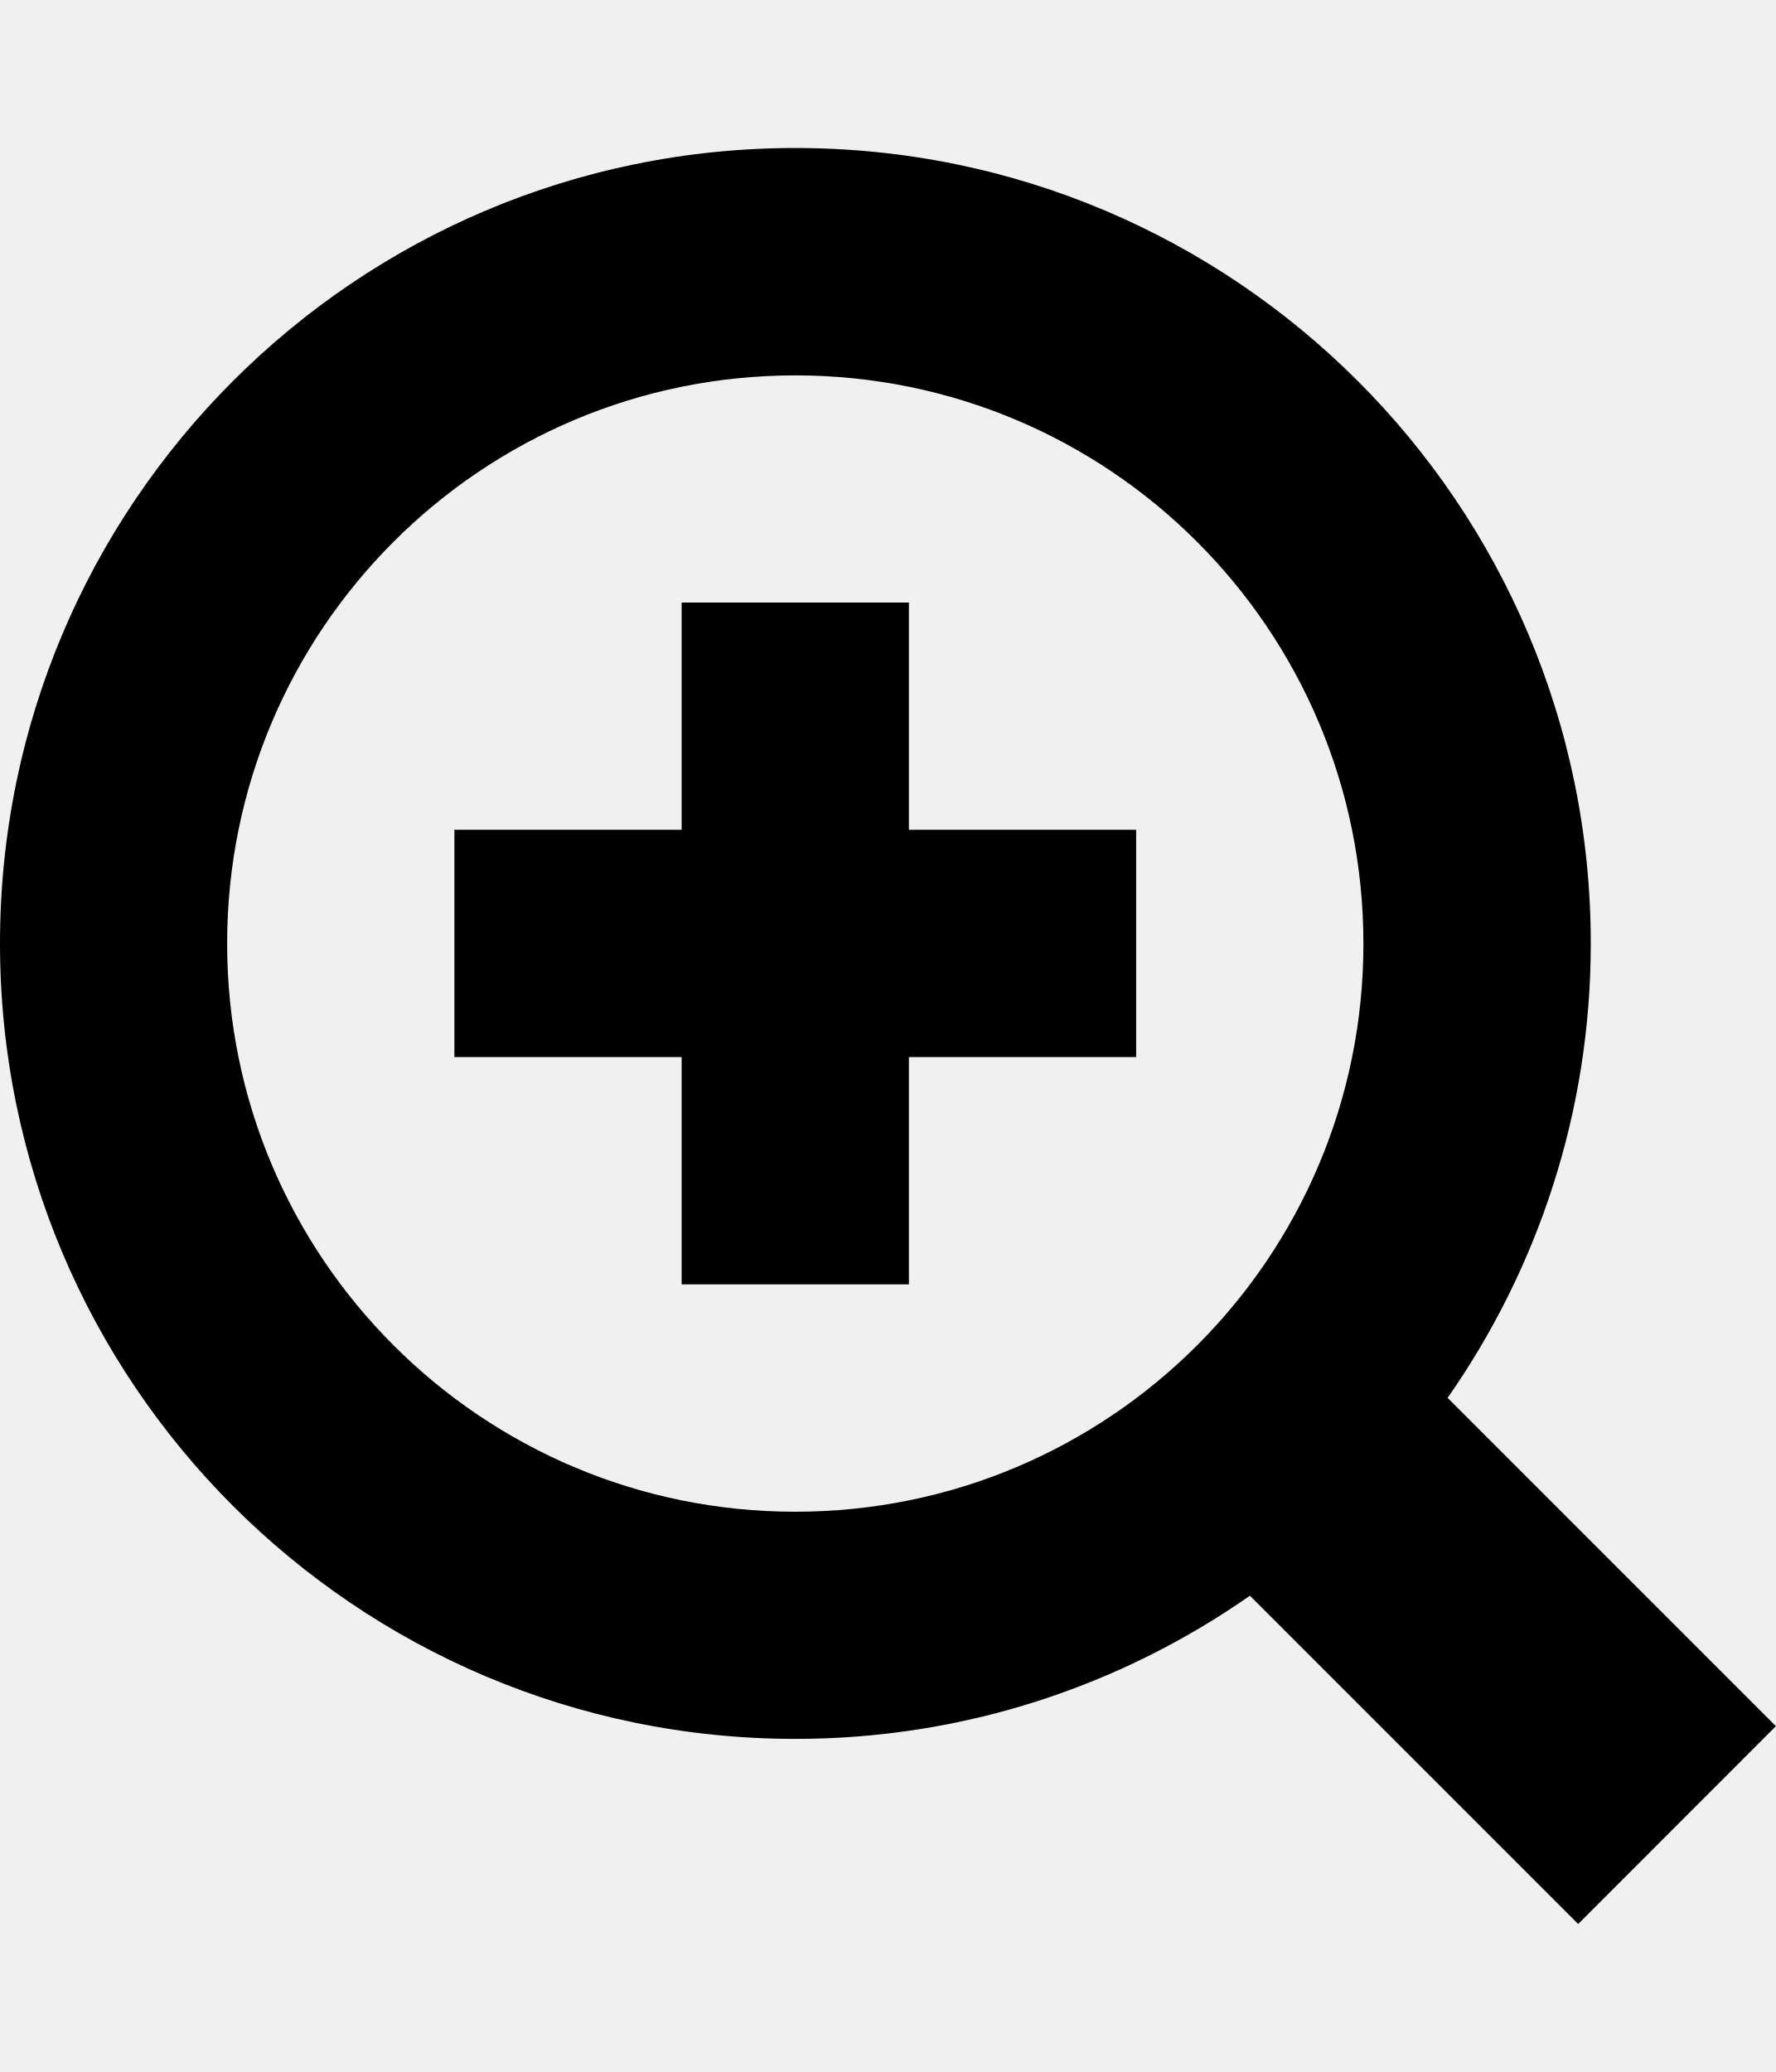
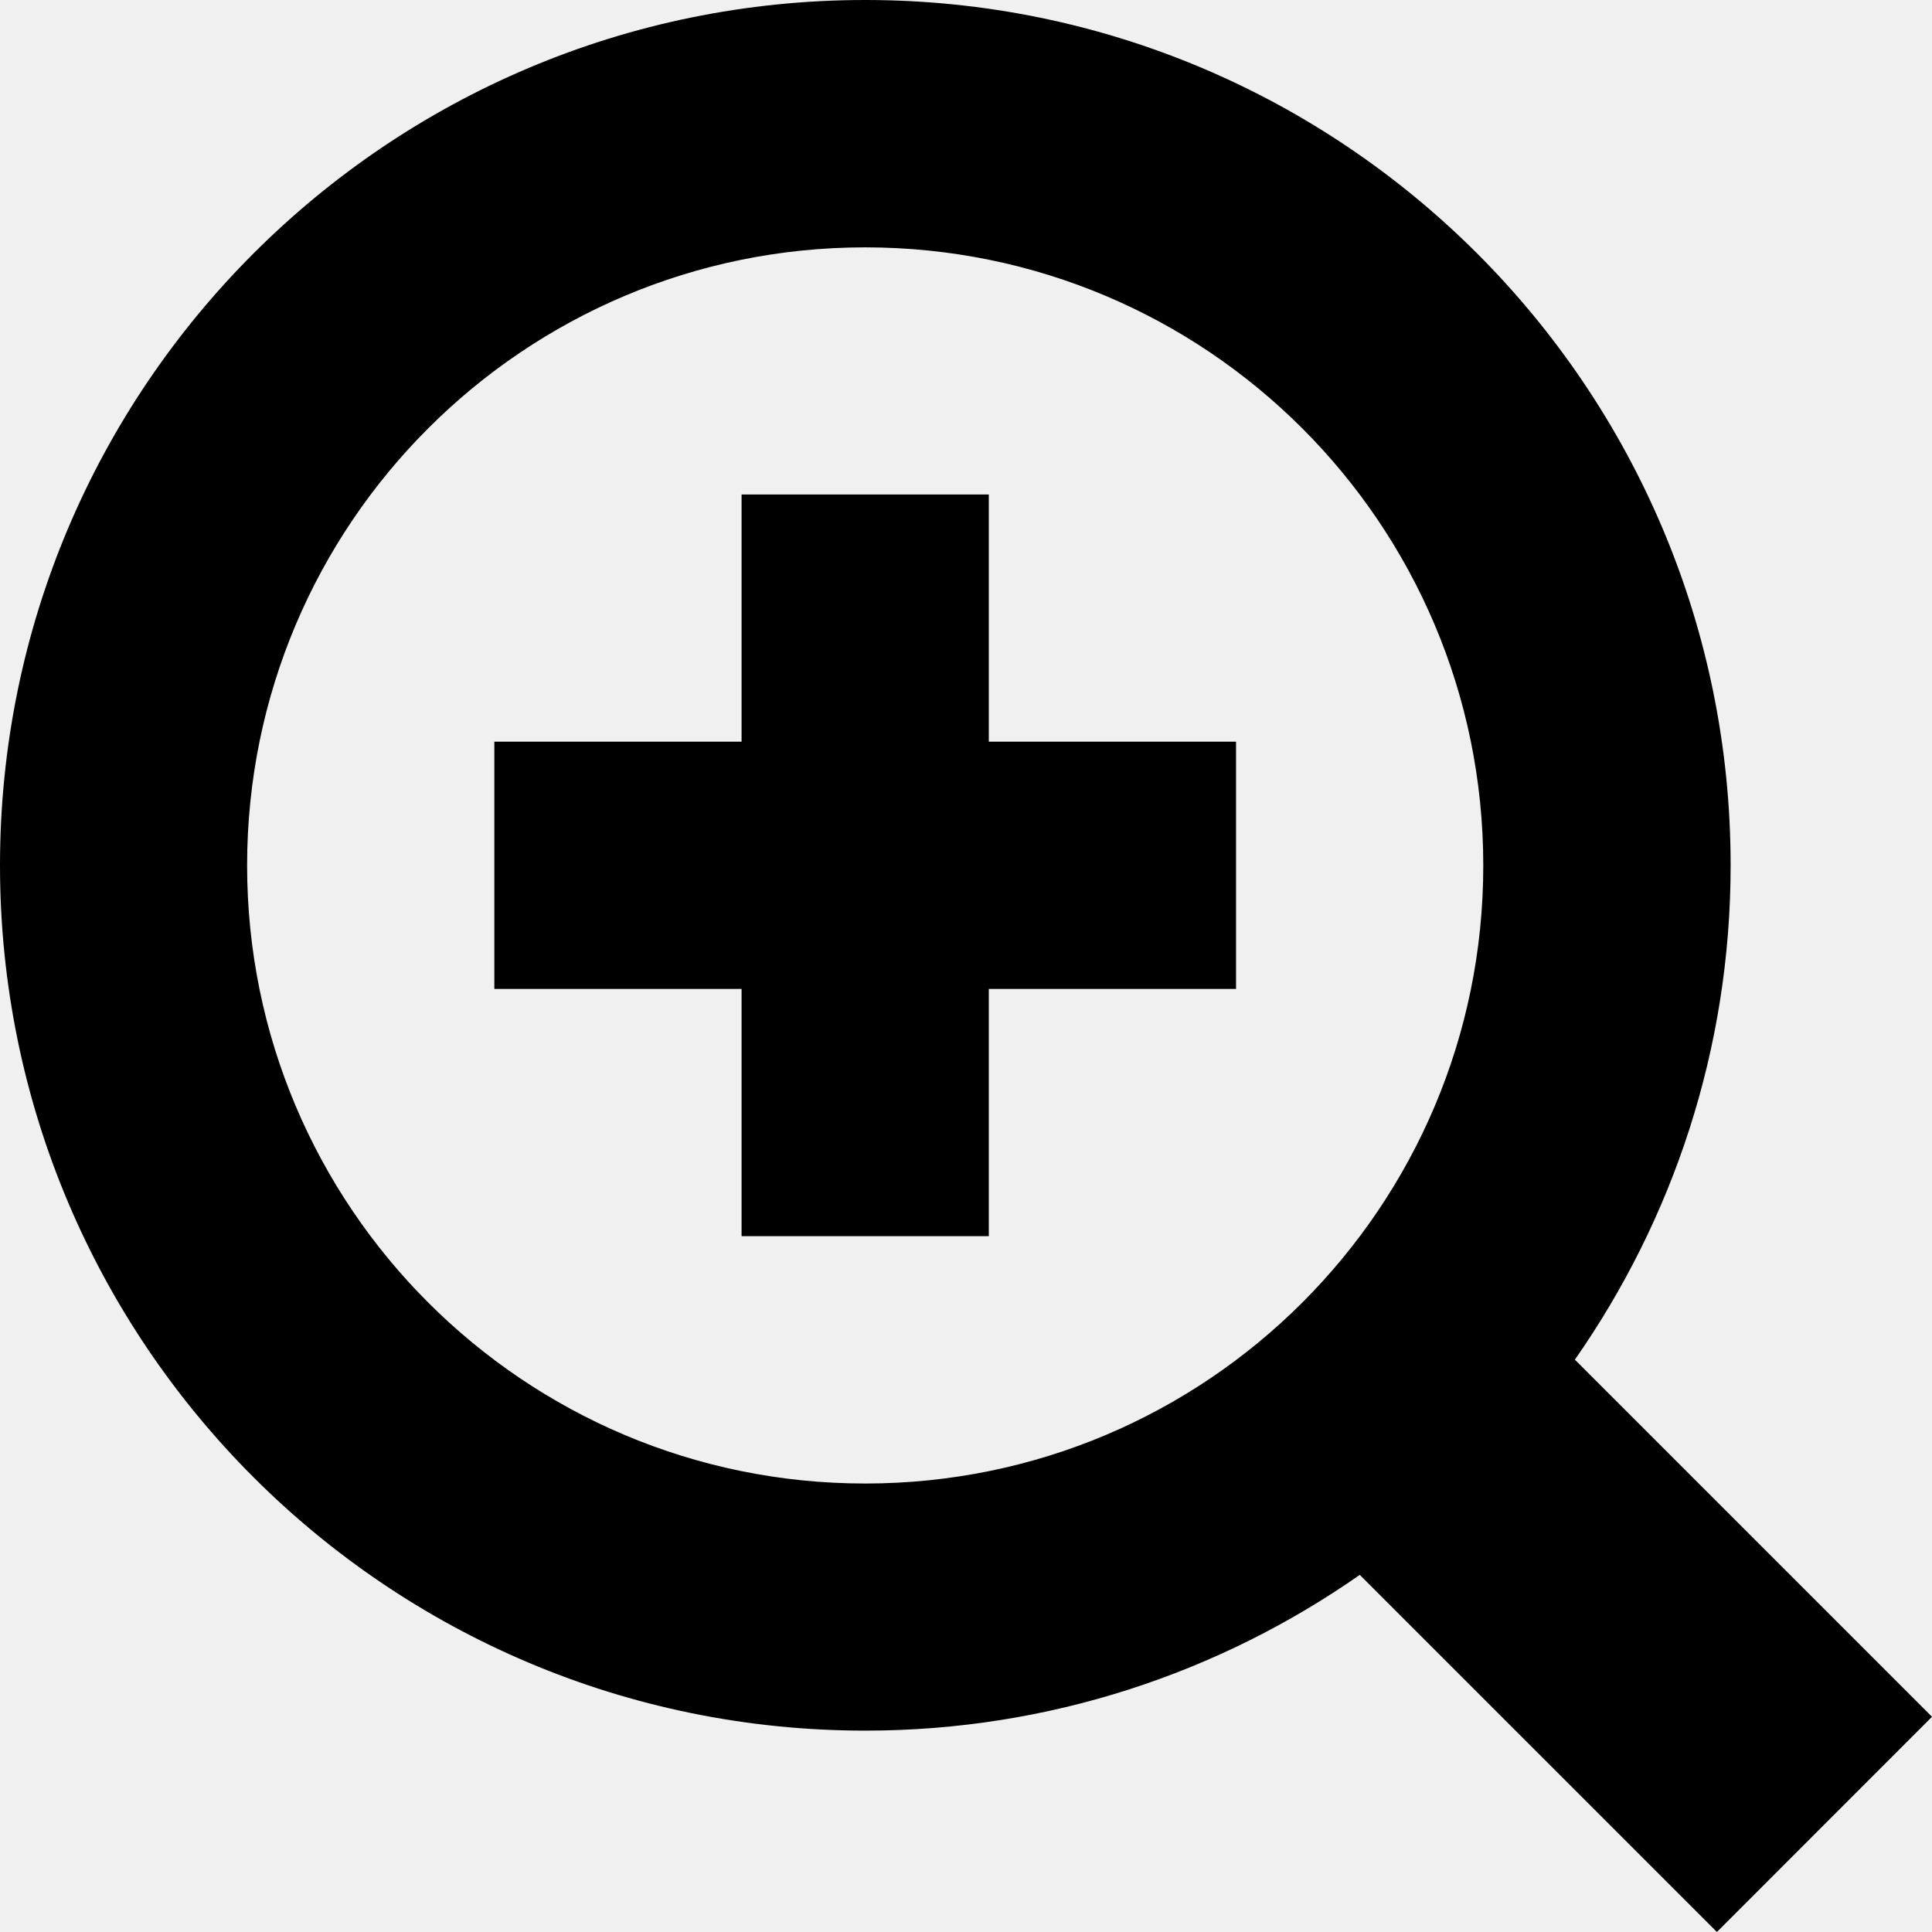
- <svg xmlns="http://www.w3.org/2000/svg" id="svg2" style="margin-top:9px;margin-left:10px;" version="1.1" data-tags="remove-circle, cancel, close, remove, delete" height="896" width="768" data-du="" viewBox="0 0 768 896">
+ <svg xmlns="http://www.w3.org/2000/svg" id="svg2" version="1.1" data-tags="remove-circle, cancel, close, remove, delete" height="1200" width="1200" data-du="" viewBox="0 0 1200 1200">
  <defs id="defs32">
    <pattern id="pattern13199" width="811.314" patternUnits="userSpaceOnUse" patternTransform="translate(-1692.996,113.8855)" height="483.721">
      <path id="path13201" filter="url(#filter3767)" d="M241.86,83.182H569.453A158.678,158.678 0 0 1 728.131,241.86V241.86A158.678,158.678 0 0 1 569.453,400.538H241.86A158.678,158.678 0 0 1 83.182,241.86V241.86A158.678,158.678 0 0 1 241.86,83.182" />
    </pattern>
    <mask id="mask13195" maskUnits="userSpaceOnUse">
-       <path id="path13197" stroke="#000" fill="#fff" d="m-957.186,582.246 40.949,-299.441 -144.602,-8.958 -10.237,67.822 -12.797,11.517 -8.958,216.263 -65.263,-21.754 14.076,-270.009 -74.22,-6.398 -11.517,28.152 -14.076,225.22 -42.229,-8.958 2.559,-250.814 -6.398,0 -7.678,-70.381 -33.271,1.28 -1.28,29.432 -7.678,17.915 -2.559,189.39 -26.873,33.271 2.559,88.297 40.949,19.195 34.551,-46.068 284.085,76.78 49.907,-21.754" />
+       <path id="path13197" d="m -957.186,582.246 40.949,-299.441 -144.602,-8.958 -10.237,67.822 -12.797,11.517 -8.958,216.263 -65.263,-21.754 14.076,-270.009 -74.22,-6.398 -11.517,28.152 -14.076,225.22 -42.229,-8.958 2.559,-250.814 -6.398,0 -7.678,-70.381 -33.271,1.28 -1.28,29.432 -7.678,17.915 -2.559,189.39 -26.873,33.271 2.559,88.297 40.949,19.195 34.551,-46.068 284.085,76.78 49.907,-21.754" style="fill:#ffffff;stroke:#000000" />
    </mask>
-     <filter id="filter13191" y="-.262" x="-.129" width="1.258" height="1.524">
+     <filter id="filter13191" y="-0.262" x="-0.129" width="1.258" height="1.524" color-interpolation-filters="sRGB">
      <feGaussianBlur id="feGaussianBlur13193" stdDeviation="34.659" />
    </filter>
    <pattern id="pattern16" width="811.314" patternUnits="userSpaceOnUse" patternTransform="translate(-1692.996,113.8855)" height="483.721">
      <path id="path18" filter="url(#filter3767)" d="M241.86,83.182H569.453A158.678,158.678 0 0 1 728.131,241.86V241.86A158.678,158.678 0 0 1 569.453,400.538H241.86A158.678,158.678 0 0 1 83.182,241.86V241.86A158.678,158.678 0 0 1 241.86,83.182" />
    </pattern>
    <mask id="mask12" maskUnits="userSpaceOnUse">
-       <path id="path14" stroke="#000" fill="#fff" d="m-957.186,582.246 40.949,-299.441 -144.602,-8.958 -10.237,67.822 -12.797,11.517 -8.958,216.263 -65.263,-21.754 14.076,-270.009 -74.22,-6.398 -11.517,28.152 -14.076,225.22 -42.229,-8.958 2.559,-250.814 -6.398,0 -7.678,-70.381 -33.271,1.28 -1.28,29.432 -7.678,17.915 -2.559,189.39 -26.873,33.271 2.559,88.297 40.949,19.195 34.551,-46.068 284.085,76.78 49.907,-21.754" />
+       <path id="path14" d="m -957.186,582.246 40.949,-299.441 -144.602,-8.958 -10.237,67.822 -12.797,11.517 -8.958,216.263 -65.263,-21.754 14.076,-270.009 -74.22,-6.398 -11.517,28.152 -14.076,225.22 -42.229,-8.958 2.559,-250.814 -6.398,0 -7.678,-70.381 -33.271,1.28 -1.28,29.432 -7.678,17.915 -2.559,189.39 -26.873,33.271 2.559,88.297 40.949,19.195 34.551,-46.068 284.085,76.78 49.907,-21.754" style="fill:#ffffff;stroke:#000000" />
    </mask>
-     <filter id="filter8" y="-.262" x="-.129" width="1.258" height="1.524">
+     <filter id="filter8" y="-0.262" x="-0.129" width="1.258" height="1.524" color-interpolation-filters="sRGB">
      <feGaussianBlur id="feGaussianBlur10" stdDeviation="34.659" />
    </filter>
  </defs>
-   <g id="g23079" transform="matrix(0.32689,0,0,-0.32689,269.6454,792.8187)" />
-   <g id="g25109" transform="translate(-185.4037,503.2793)" />
-   <path d="m 393.066,260.558 -98.279,0 0,98.279 -98.279,0 0,98.279 98.279,0 0,98.279 98.279,0 0,-98.279 98.279,0 0,-98.279 -98.279,0 z M 768,746.448 626.036,604.485 C 664.955,548.76 687.952,481.095 687.952,407.976 687.952,218.003 533.9,64 343.976,64 154.052,64 0,218.003 0,407.976 0,597.949 154.003,751.952 343.976,751.952 c 73.119,0 140.834,-22.997 196.558,-61.916 L 682.497,832 z m -424.073,-92.726 c -135.674,0 -245.697,-109.974 -245.697,-245.697 0,-135.723 110.023,-245.697 245.697,-245.697 135.723,0 245.697,109.974 245.697,245.697 0.05,135.723 -109.925,245.697 -245.697,245.697 z" id="path26625" />
+   <g id="g23079" transform="matrix(0.5107656,0,0,-0.5107656,421.3209,1074.779)" />
+   <g id="g25109" transform="matrix(1.5625,0,0,1.5625,-289.6933,622.374)" />
+   <path d="m 614.166,307.121 -153.561,0 0,153.561 -153.561,0 0,153.561 153.561,0 0,153.56 153.561,0 0,-153.56 153.561,0 0,-153.561 -153.561,0 z M 1200,1066.325 978.182,844.507 C 1038.992,757.438 1074.925,651.712 1074.925,537.462 1074.925,240.63 834.219,0 537.462,0 240.706,0 0,240.63 0,537.462 c 0,296.833 240.63,537.463 537.462,537.463 114.249,0 220.053,-35.933 307.121,-96.743 L 1066.402,1200 z M 537.386,921.441 c -211.991,0 -383.902,-171.835 -383.902,-383.902 0,-212.067 171.911,-383.902 383.902,-383.902 212.067,0 383.902,171.835 383.902,383.902 0.077,212.067 -171.757,383.902 -383.902,383.902 z" id="path26625" />
</svg>
